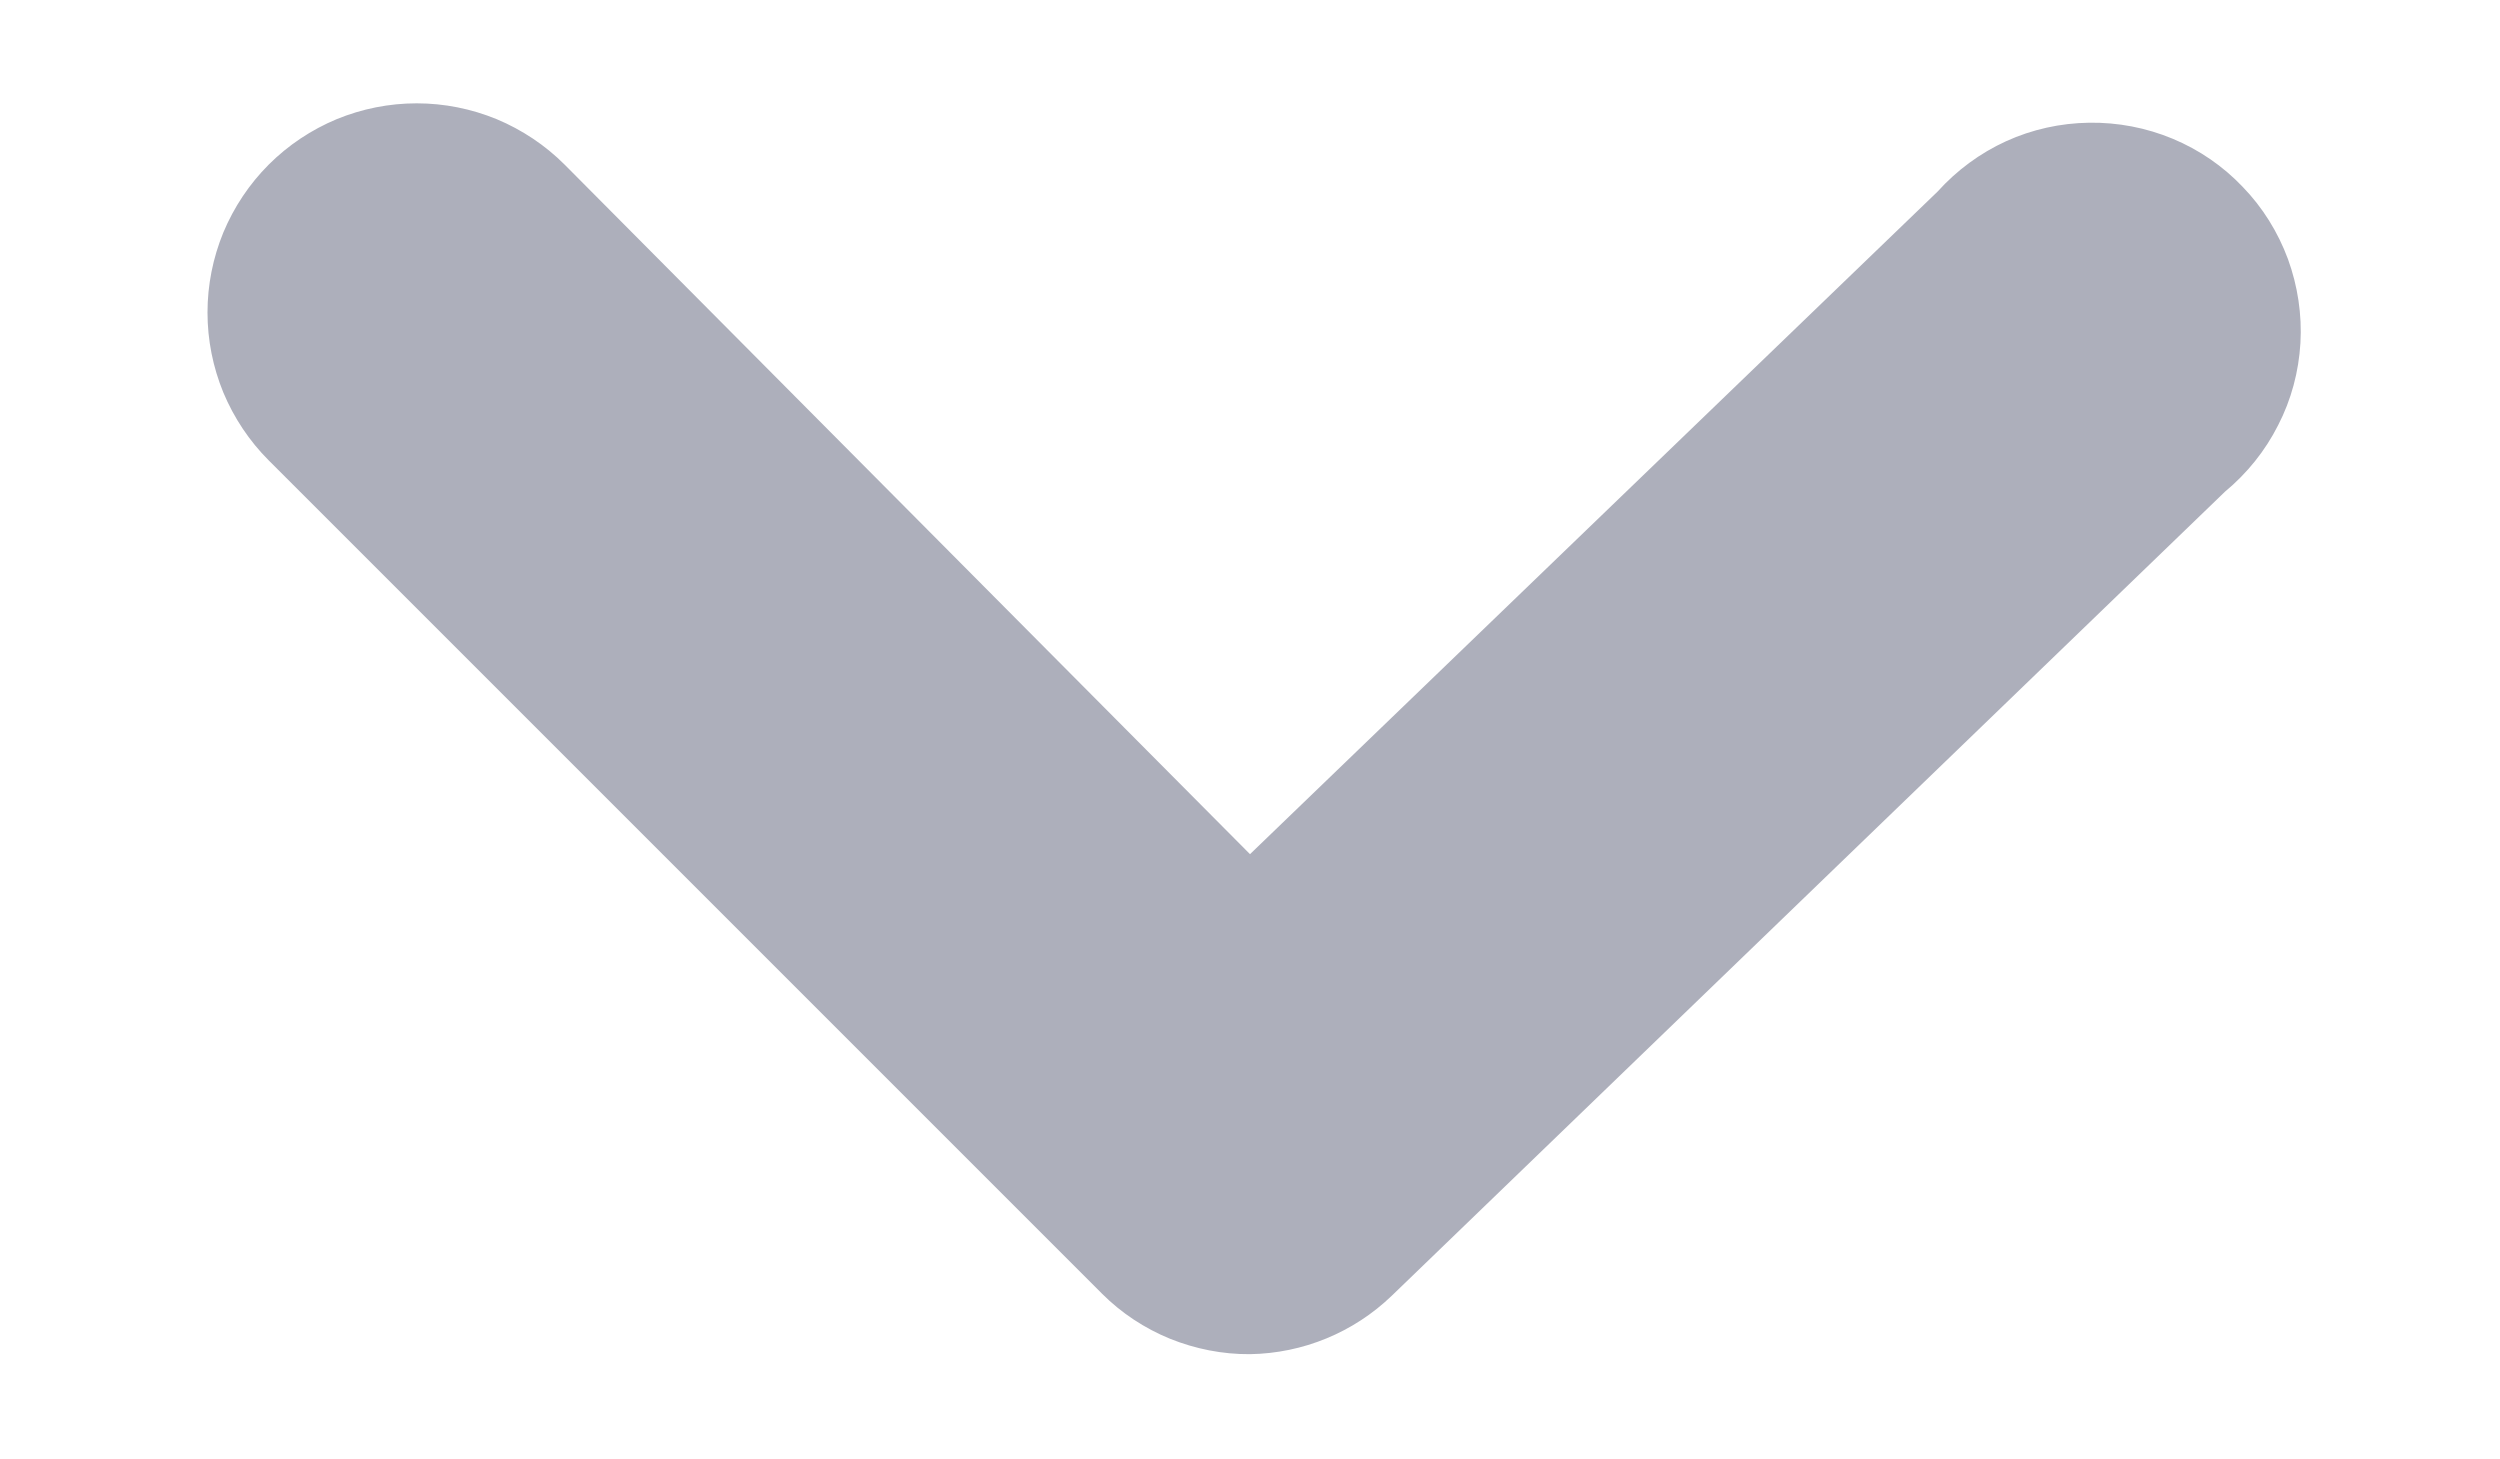
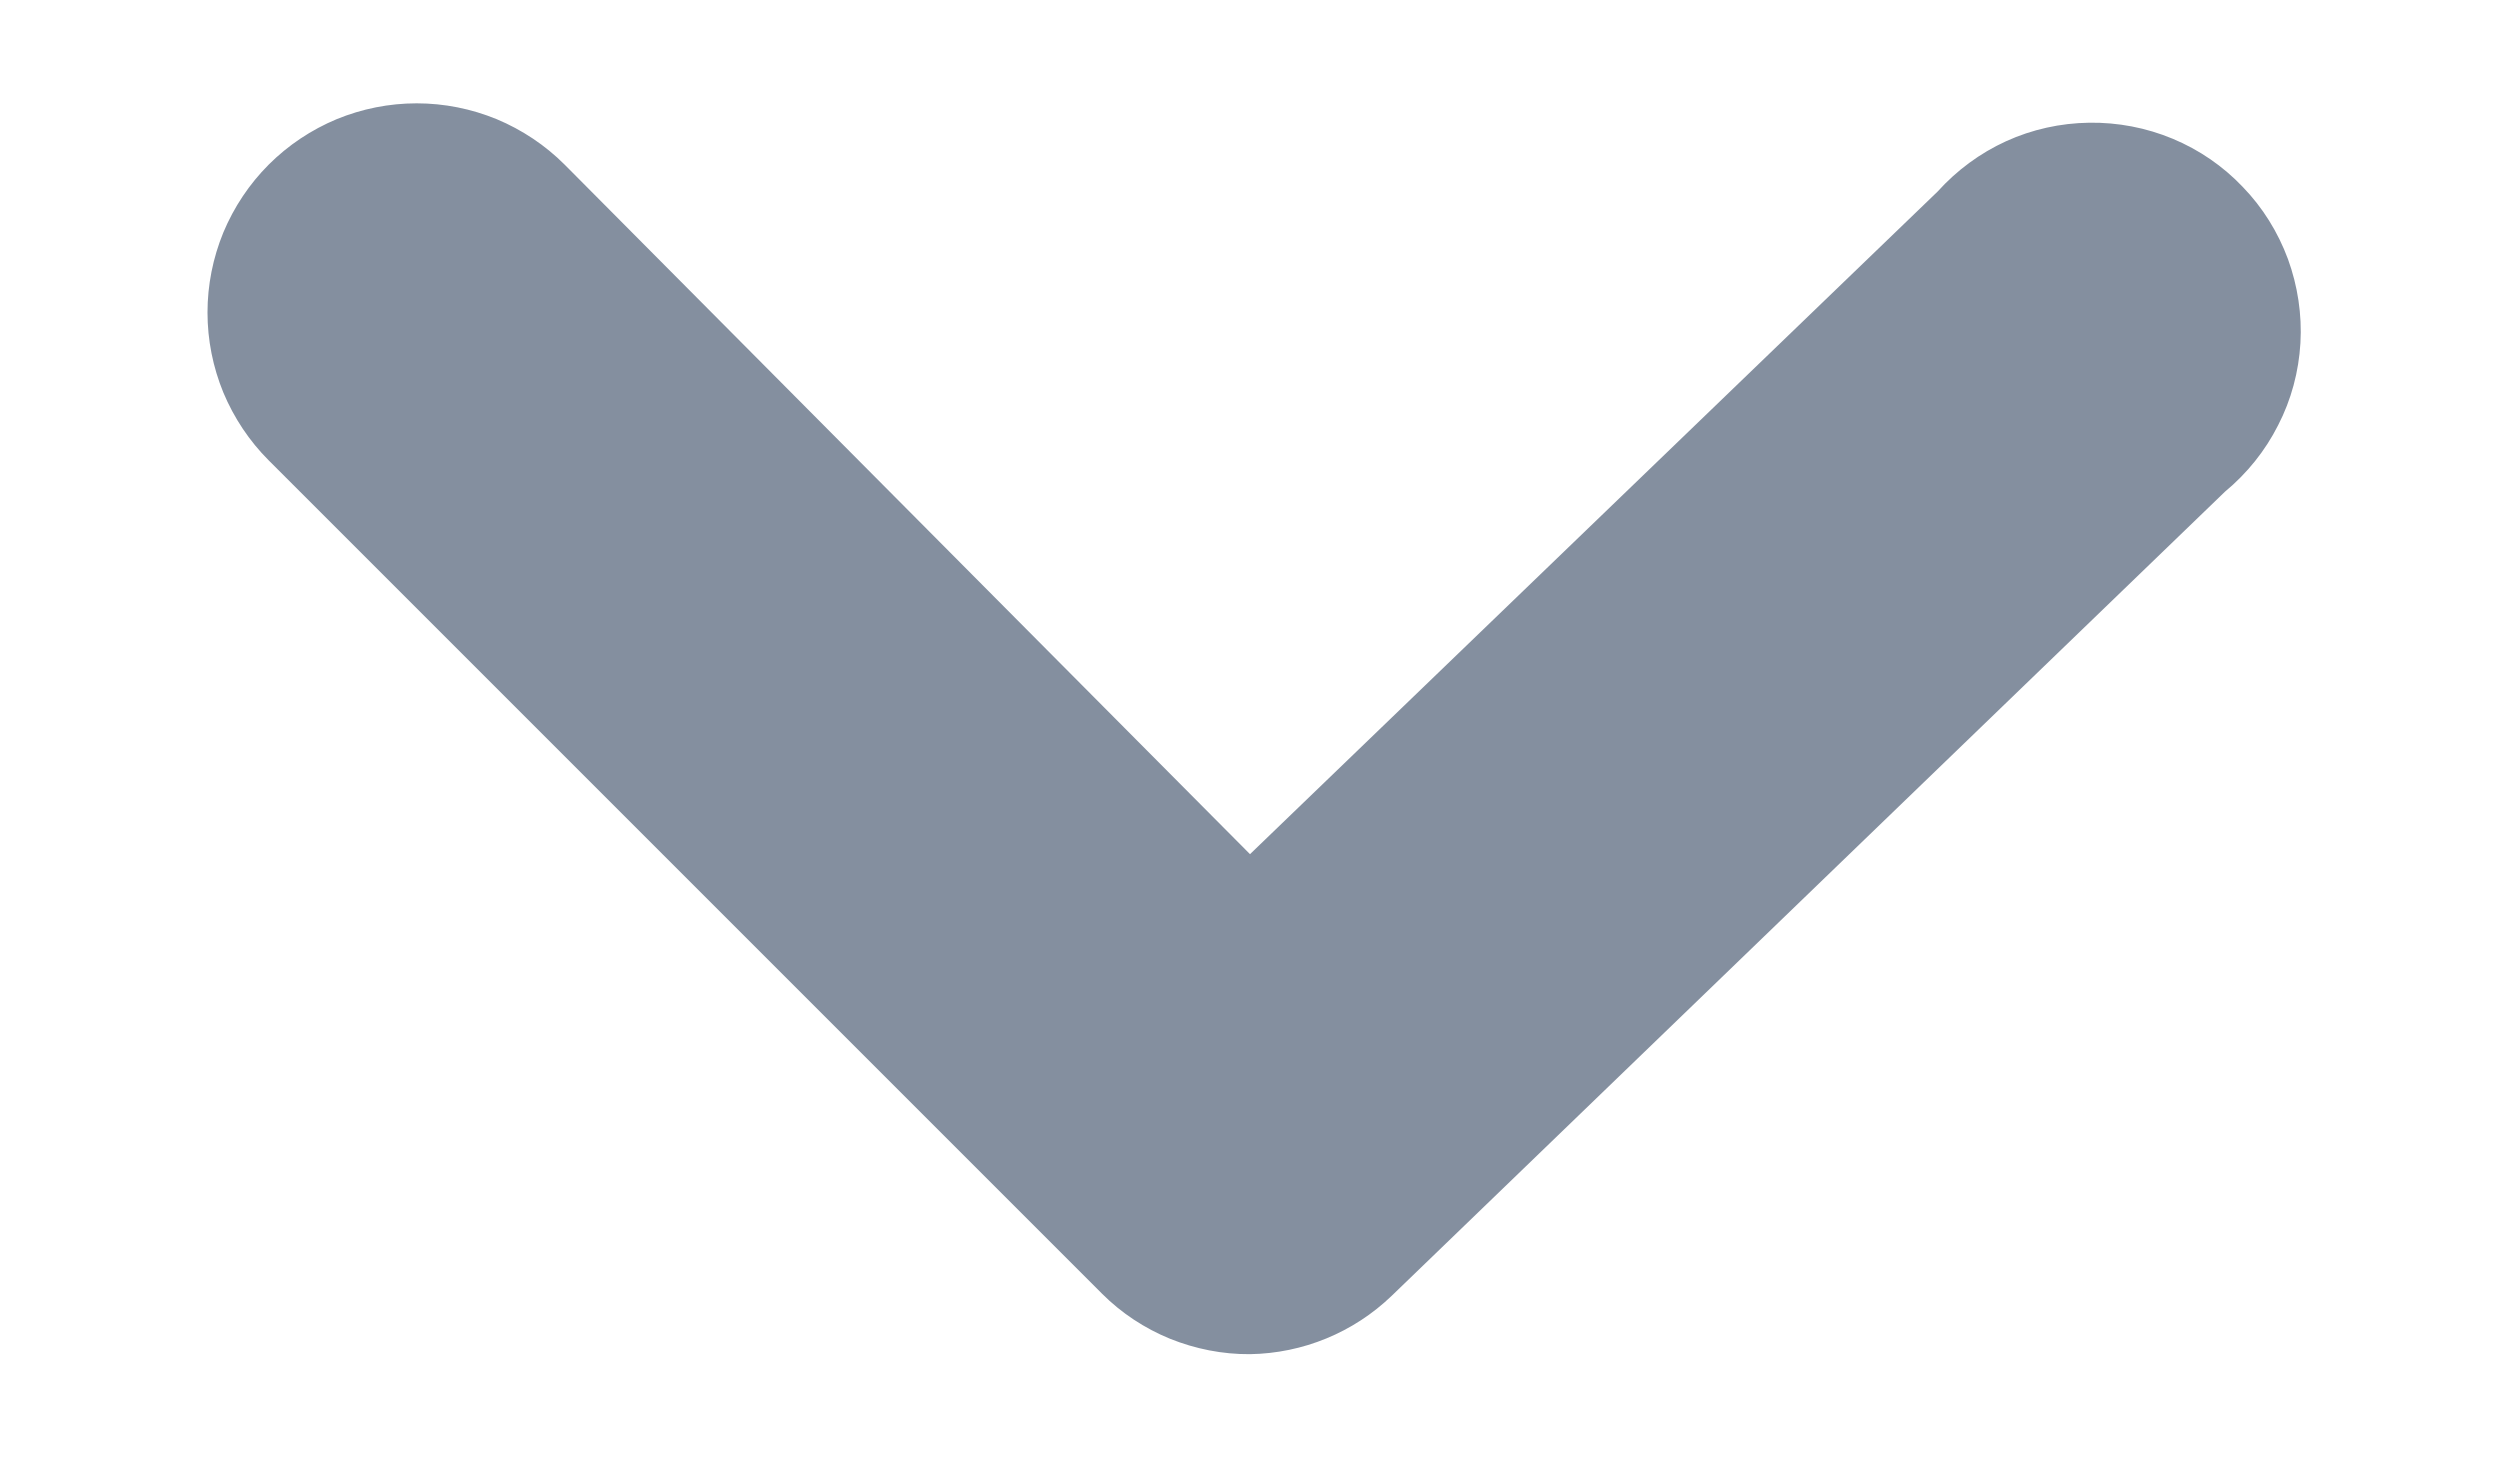
<svg xmlns="http://www.w3.org/2000/svg" width="12" height="7" viewBox="0 0 12 7" fill="none">
-   <path d="M6 6.5C5.868 6.501 5.738 6.475 5.616 6.426C5.494 6.376 5.383 6.303 5.29 6.21L1.29 2.21C1.197 2.117 1.123 2.006 1.072 1.884C1.022 1.762 0.996 1.632 0.996 1.5C0.996 1.368 1.022 1.238 1.072 1.116C1.123 0.994 1.197 0.883 1.29 0.79C1.383 0.697 1.494 0.623 1.616 0.572C1.738 0.522 1.868 0.496 2 0.496C2.132 0.496 2.262 0.522 2.384 0.572C2.506 0.623 2.617 0.697 2.71 0.79L6 4.1L9.3 0.92C9.392 0.818 9.504 0.735 9.629 0.678C9.754 0.621 9.89 0.591 10.028 0.589C10.165 0.587 10.302 0.613 10.429 0.666C10.556 0.719 10.67 0.797 10.765 0.897C10.861 0.996 10.934 1.114 10.982 1.243C11.029 1.372 11.05 1.51 11.042 1.647C11.034 1.784 10.998 1.919 10.935 2.041C10.873 2.164 10.786 2.272 10.68 2.36L6.68 6.22C6.497 6.396 6.254 6.496 6 6.5Z" fill="#ADAFBB" />
+   <path d="M6 6.5C5.868 6.501 5.738 6.475 5.616 6.426C5.494 6.376 5.383 6.303 5.29 6.21L1.29 2.21C1.197 2.117 1.123 2.006 1.072 1.884C1.022 1.762 0.996 1.632 0.996 1.5C0.996 1.368 1.022 1.238 1.072 1.116C1.123 0.994 1.197 0.883 1.29 0.79C1.383 0.697 1.494 0.623 1.616 0.572C1.738 0.522 1.868 0.496 2 0.496C2.132 0.496 2.262 0.522 2.384 0.572C2.506 0.623 2.617 0.697 2.71 0.79L6 4.1L9.3 0.92C9.392 0.818 9.504 0.735 9.629 0.678C9.754 0.621 9.89 0.591 10.028 0.589C10.165 0.587 10.302 0.613 10.429 0.666C10.556 0.719 10.67 0.797 10.765 0.897C10.861 0.996 10.934 1.114 10.982 1.243C11.029 1.372 11.05 1.51 11.042 1.647C11.034 1.784 10.998 1.919 10.935 2.041C10.873 2.164 10.786 2.272 10.68 2.36L6.68 6.22C6.497 6.396 6.254 6.496 6 6.5Z" fill="#848F9F" />
</svg>
